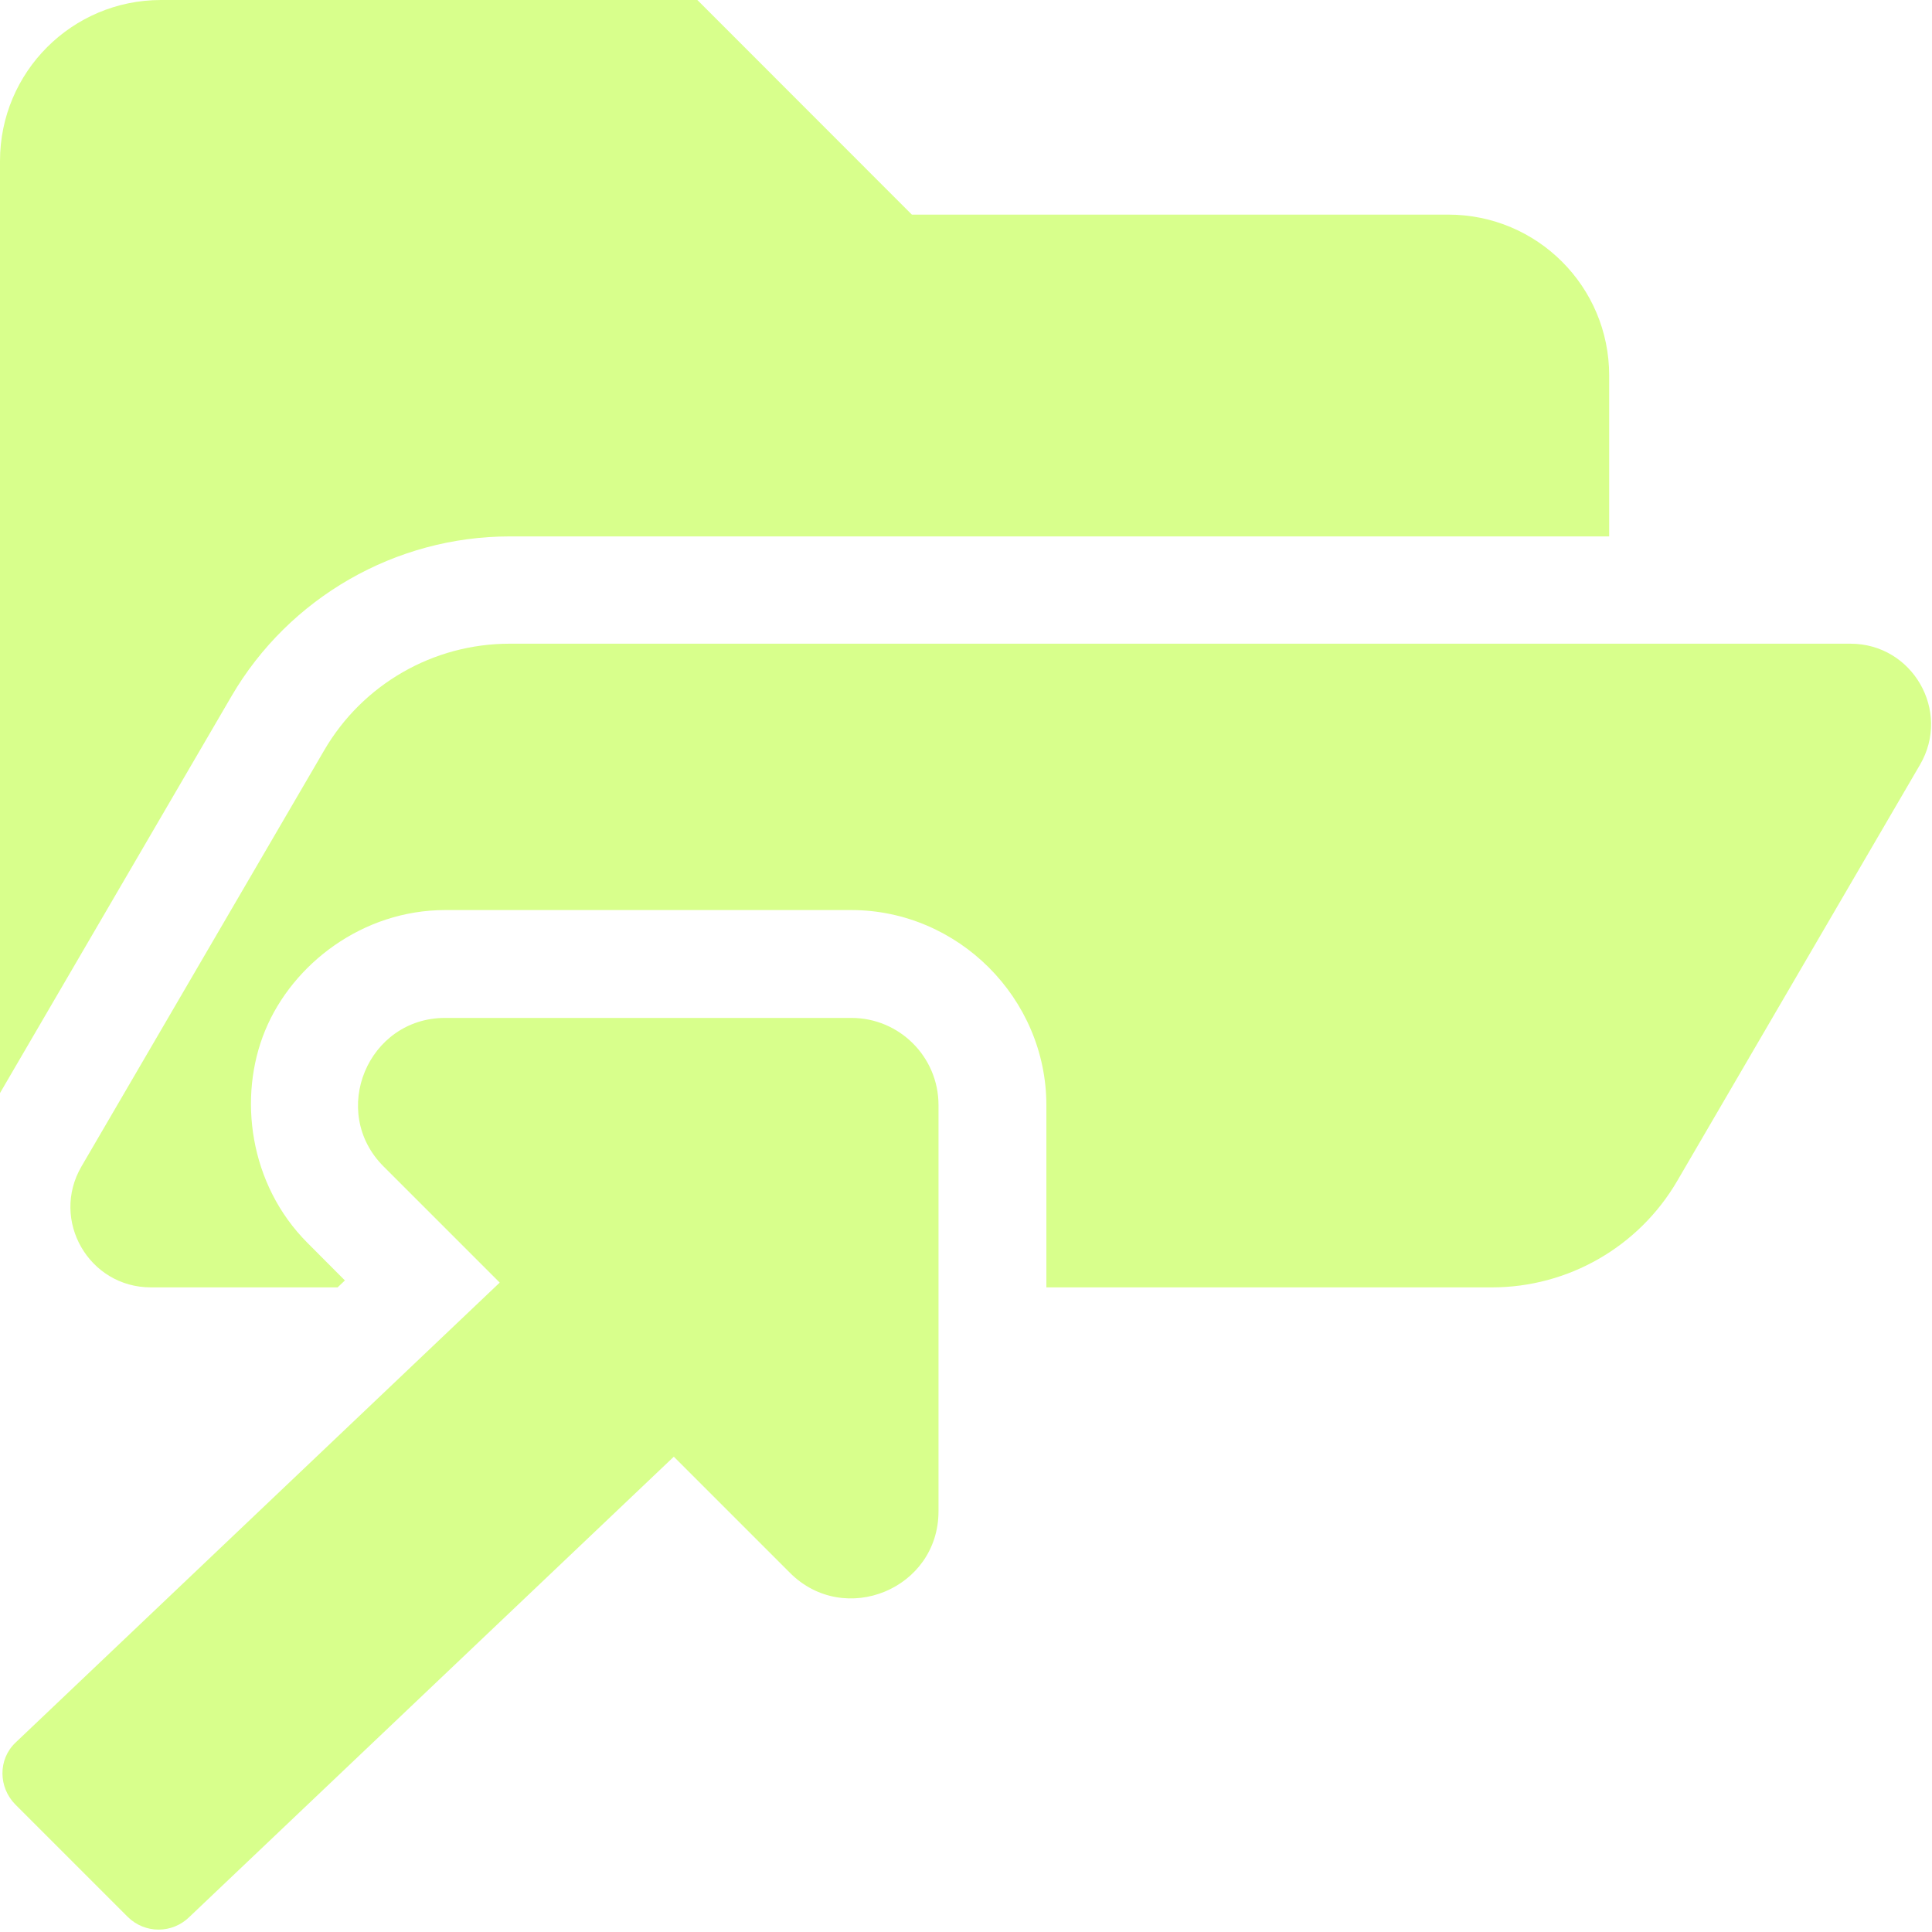
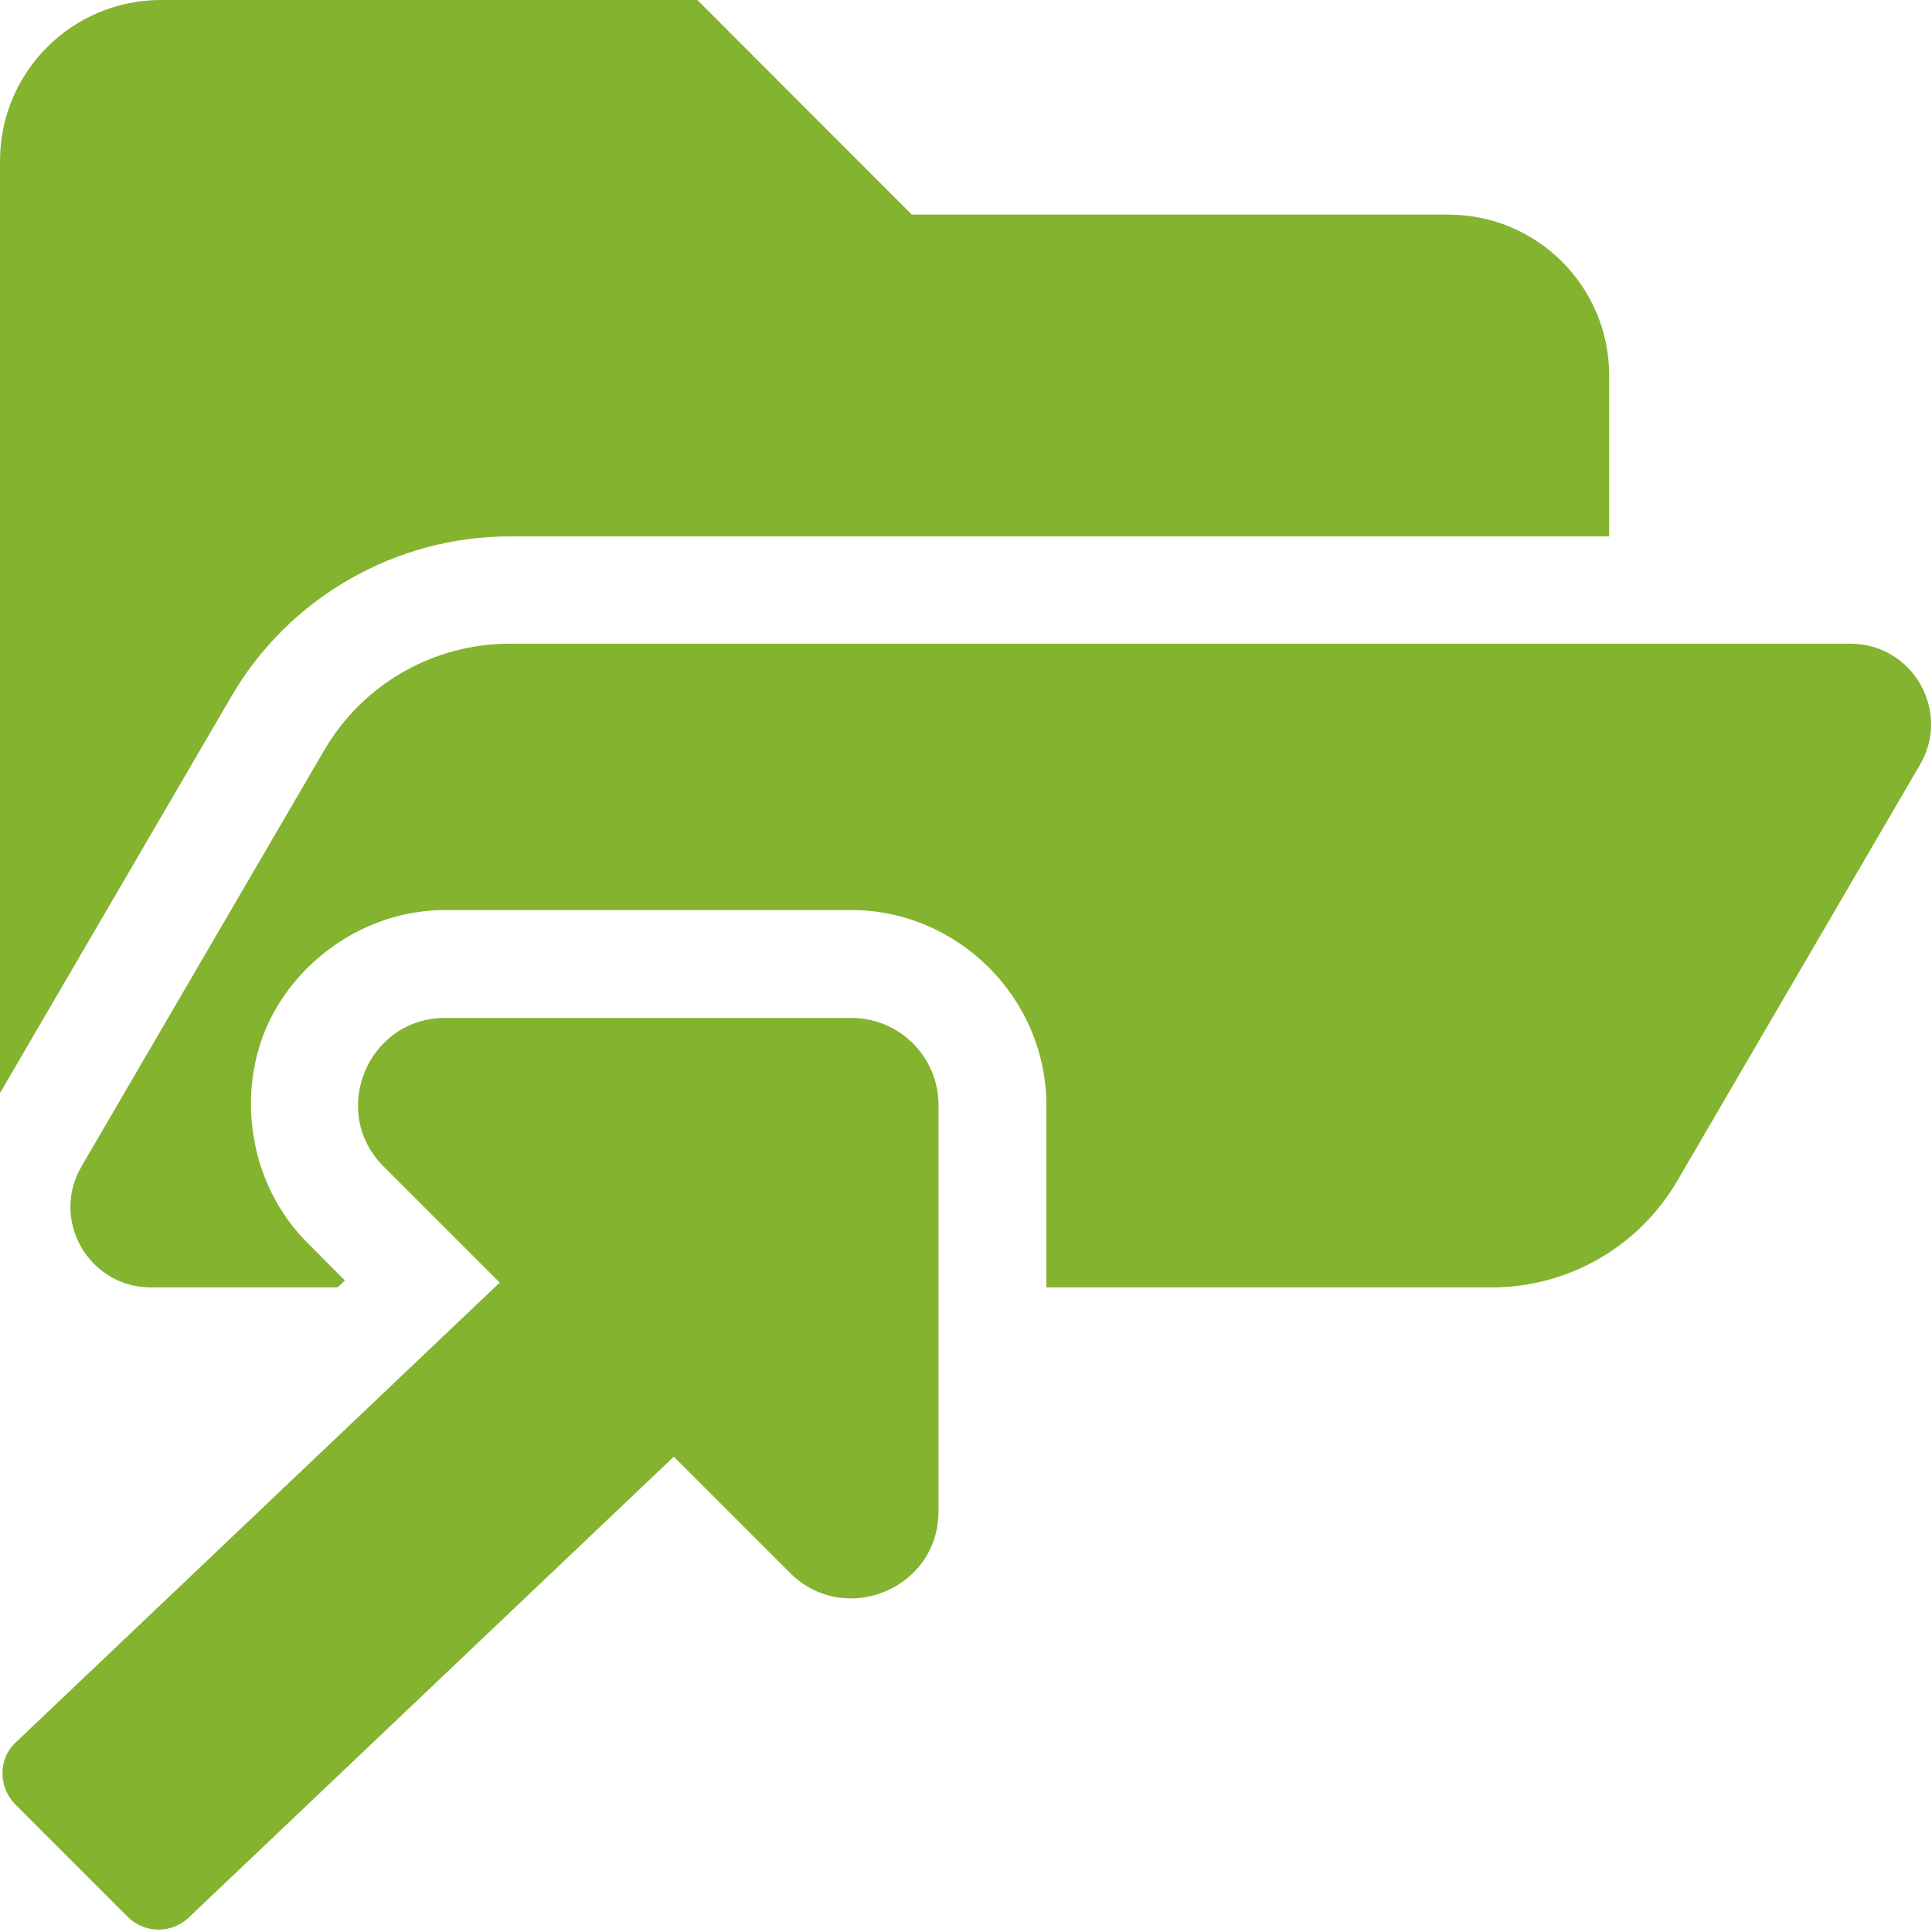
<svg xmlns="http://www.w3.org/2000/svg" width="32" height="32" viewBox="0 0 8.467 8.467" version="1.1" id="svg8">
  <defs id="defs2">
    <style id="style1399">.cls-1{fill:#e3e3e3;}</style>
    <style id="style1399-1">.cls-1{fill:#e3e3e3;}</style>
    <style id="style1399-5">.cls-1{fill:#e3e3e3;}</style>
    <style id="style1399-8">.cls-1{fill:#e3e3e3;}</style>
    <style id="style1399-3">.cls-1{fill:#e3e3e3;}</style>
    <style id="style1399-1-3">.cls-1{fill:#e3e3e3;}</style>
    <style id="style1399-5-3">.cls-1{fill:#e3e3e3;}</style>
    <style id="style1399-8-8">.cls-1{fill:#e3e3e3;}</style>
  </defs>
-   <path style="fill:#d8ff8c;fill-opacity:1;stroke-width:0.056" d="M 2.666 0 C 1.194 0 0 1.194 0 2.666 L 0 18.105 L 3.836 11.529 C 4.788 9.898 6.553 8.885 8.441 8.885 L 26.654 8.885 L 26.654 6.219 C 26.654 4.747 25.462 3.555 23.99 3.555 L 15.104 3.555 L 11.551 0 L 2.666 0 z M 8.441 10.662 A 3.554 3.554 0 0 0 5.371 12.426 L 1.35 19.32 C 0.831 20.209 1.471 21.324 2.5 21.324 L 5.592 21.324 L 5.713 21.209 L 5.094 20.588 C 4.128 19.622 3.936 18.169 4.393 17.066 C 4.849 15.964 6.009 15.074 7.375 15.074 L 14.1 15.074 C 15.87 15.074 17.332 16.536 17.332 18.307 L 17.332 21.324 L 24.711 21.324 A 3.554 3.554 0 0 0 27.781 19.561 L 31.803 12.666 C 32.321 11.778 31.679 10.662 30.65 10.662 L 8.441 10.662 z " transform="scale(0.2645833)" id="path1873" />
-   <path id="path839" d="M 3.731,4.461 H 1.951 c -0.339,0 -0.51,0.411 -0.27,0.651 L 2.19,5.621 0.067,7.638 c -0.076,0.073 -0.074,0.195 0,0.27 l 0.493,0.493 c 0.075,0.074 0.195,0.074 0.27,0 L 2.953,6.384 3.462,6.893 C 3.701,7.132 4.113,6.964 4.113,6.623 V 4.843 c 0,-0.211 -0.171,-0.382 -0.382,-0.382 z" style="fill:#d8ff8c;fill-opacity:1;stroke-width:0.016" />
+   <path style="fill:#84b330;fill-opacity:1;stroke-width:0.056" d="M 2.666 0 C 1.194 0 0 1.194 0 2.666 L 0 18.105 L 3.836 11.529 C 4.788 9.898 6.553 8.885 8.441 8.885 L 26.654 8.885 L 26.654 6.219 C 26.654 4.747 25.462 3.555 23.99 3.555 L 15.104 3.555 L 11.551 0 L 2.666 0 z M 8.441 10.662 A 3.554 3.554 0 0 0 5.371 12.426 L 1.35 19.32 C 0.831 20.209 1.471 21.324 2.5 21.324 L 5.592 21.324 L 5.713 21.209 L 5.094 20.588 C 4.128 19.622 3.936 18.169 4.393 17.066 C 4.849 15.964 6.009 15.074 7.375 15.074 L 14.1 15.074 C 15.87 15.074 17.332 16.536 17.332 18.307 L 17.332 21.324 L 24.711 21.324 A 3.554 3.554 0 0 0 27.781 19.561 L 31.803 12.666 C 32.321 11.778 31.679 10.662 30.65 10.662 L 8.441 10.662 z " transform="scale(0.2645833)" id="path1873" />
+   <path id="path839" d="M 3.731,4.461 H 1.951 c -0.339,0 -0.51,0.411 -0.27,0.651 L 2.19,5.621 0.067,7.638 c -0.076,0.073 -0.074,0.195 0,0.27 l 0.493,0.493 c 0.075,0.074 0.195,0.074 0.27,0 L 2.953,6.384 3.462,6.893 C 3.701,7.132 4.113,6.964 4.113,6.623 V 4.843 c 0,-0.211 -0.171,-0.382 -0.382,-0.382 z" style="fill:#84b330;fill-opacity:1;stroke-width:0.016" />
</svg>
